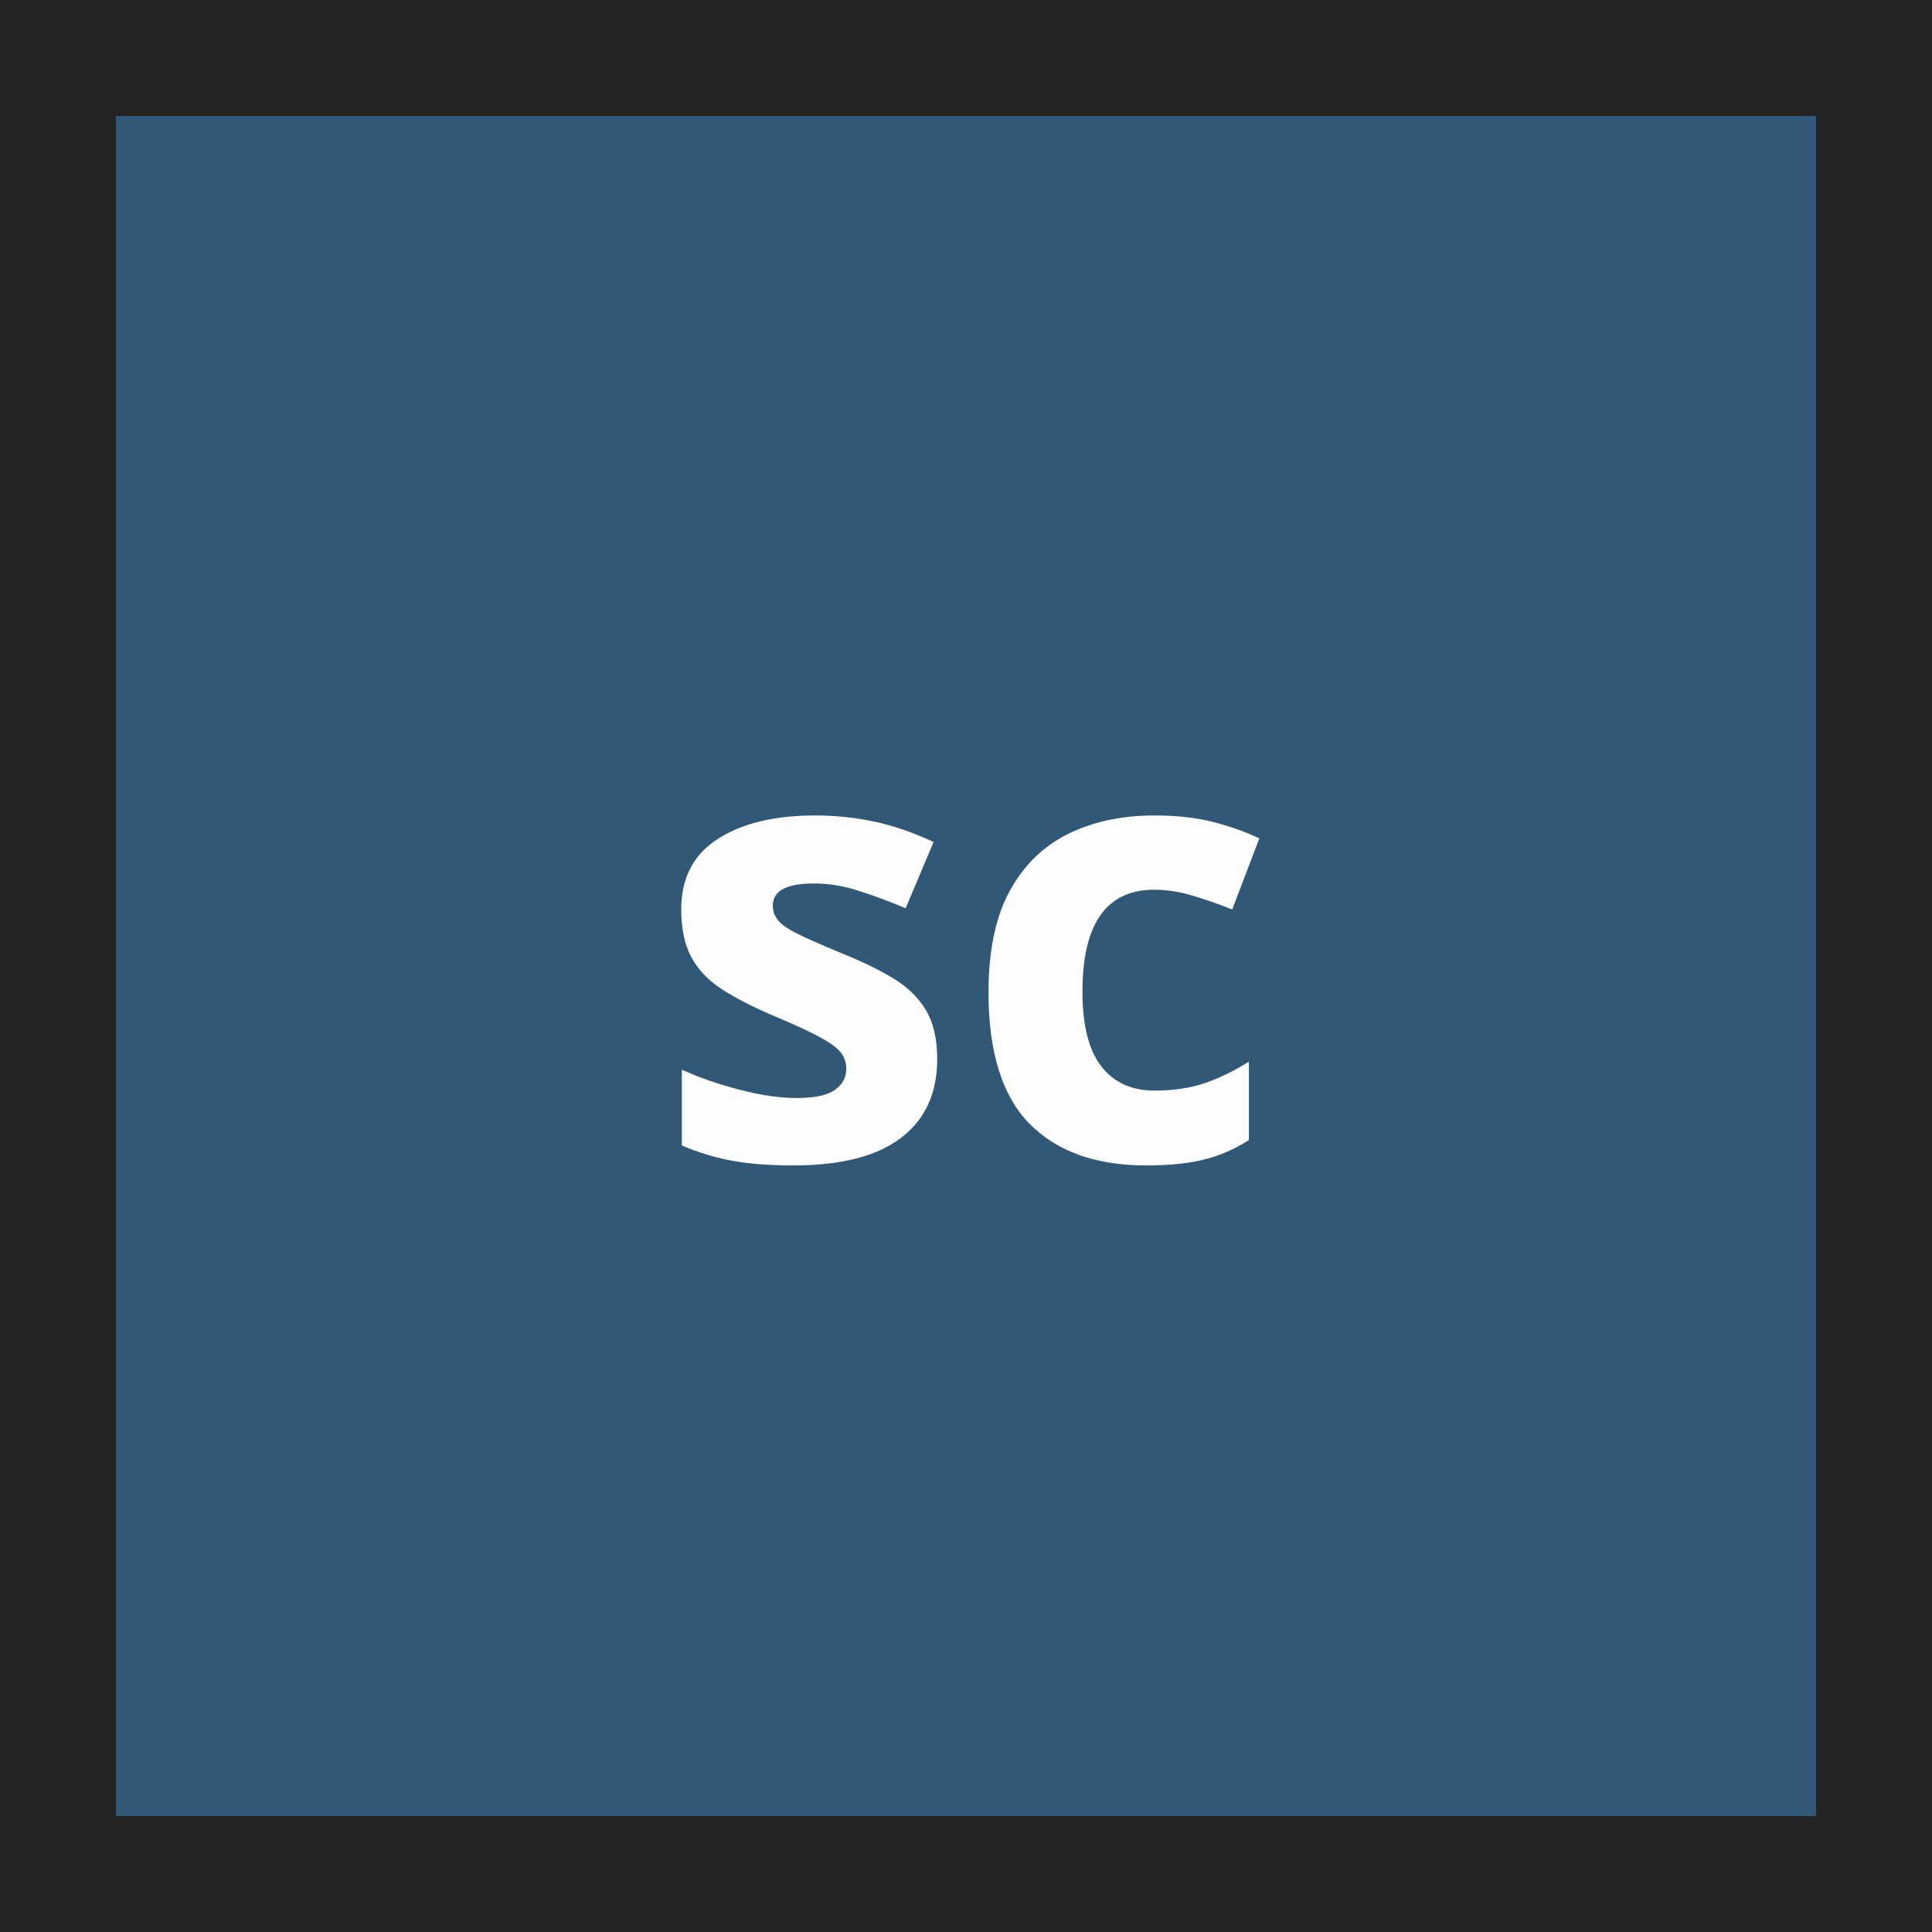
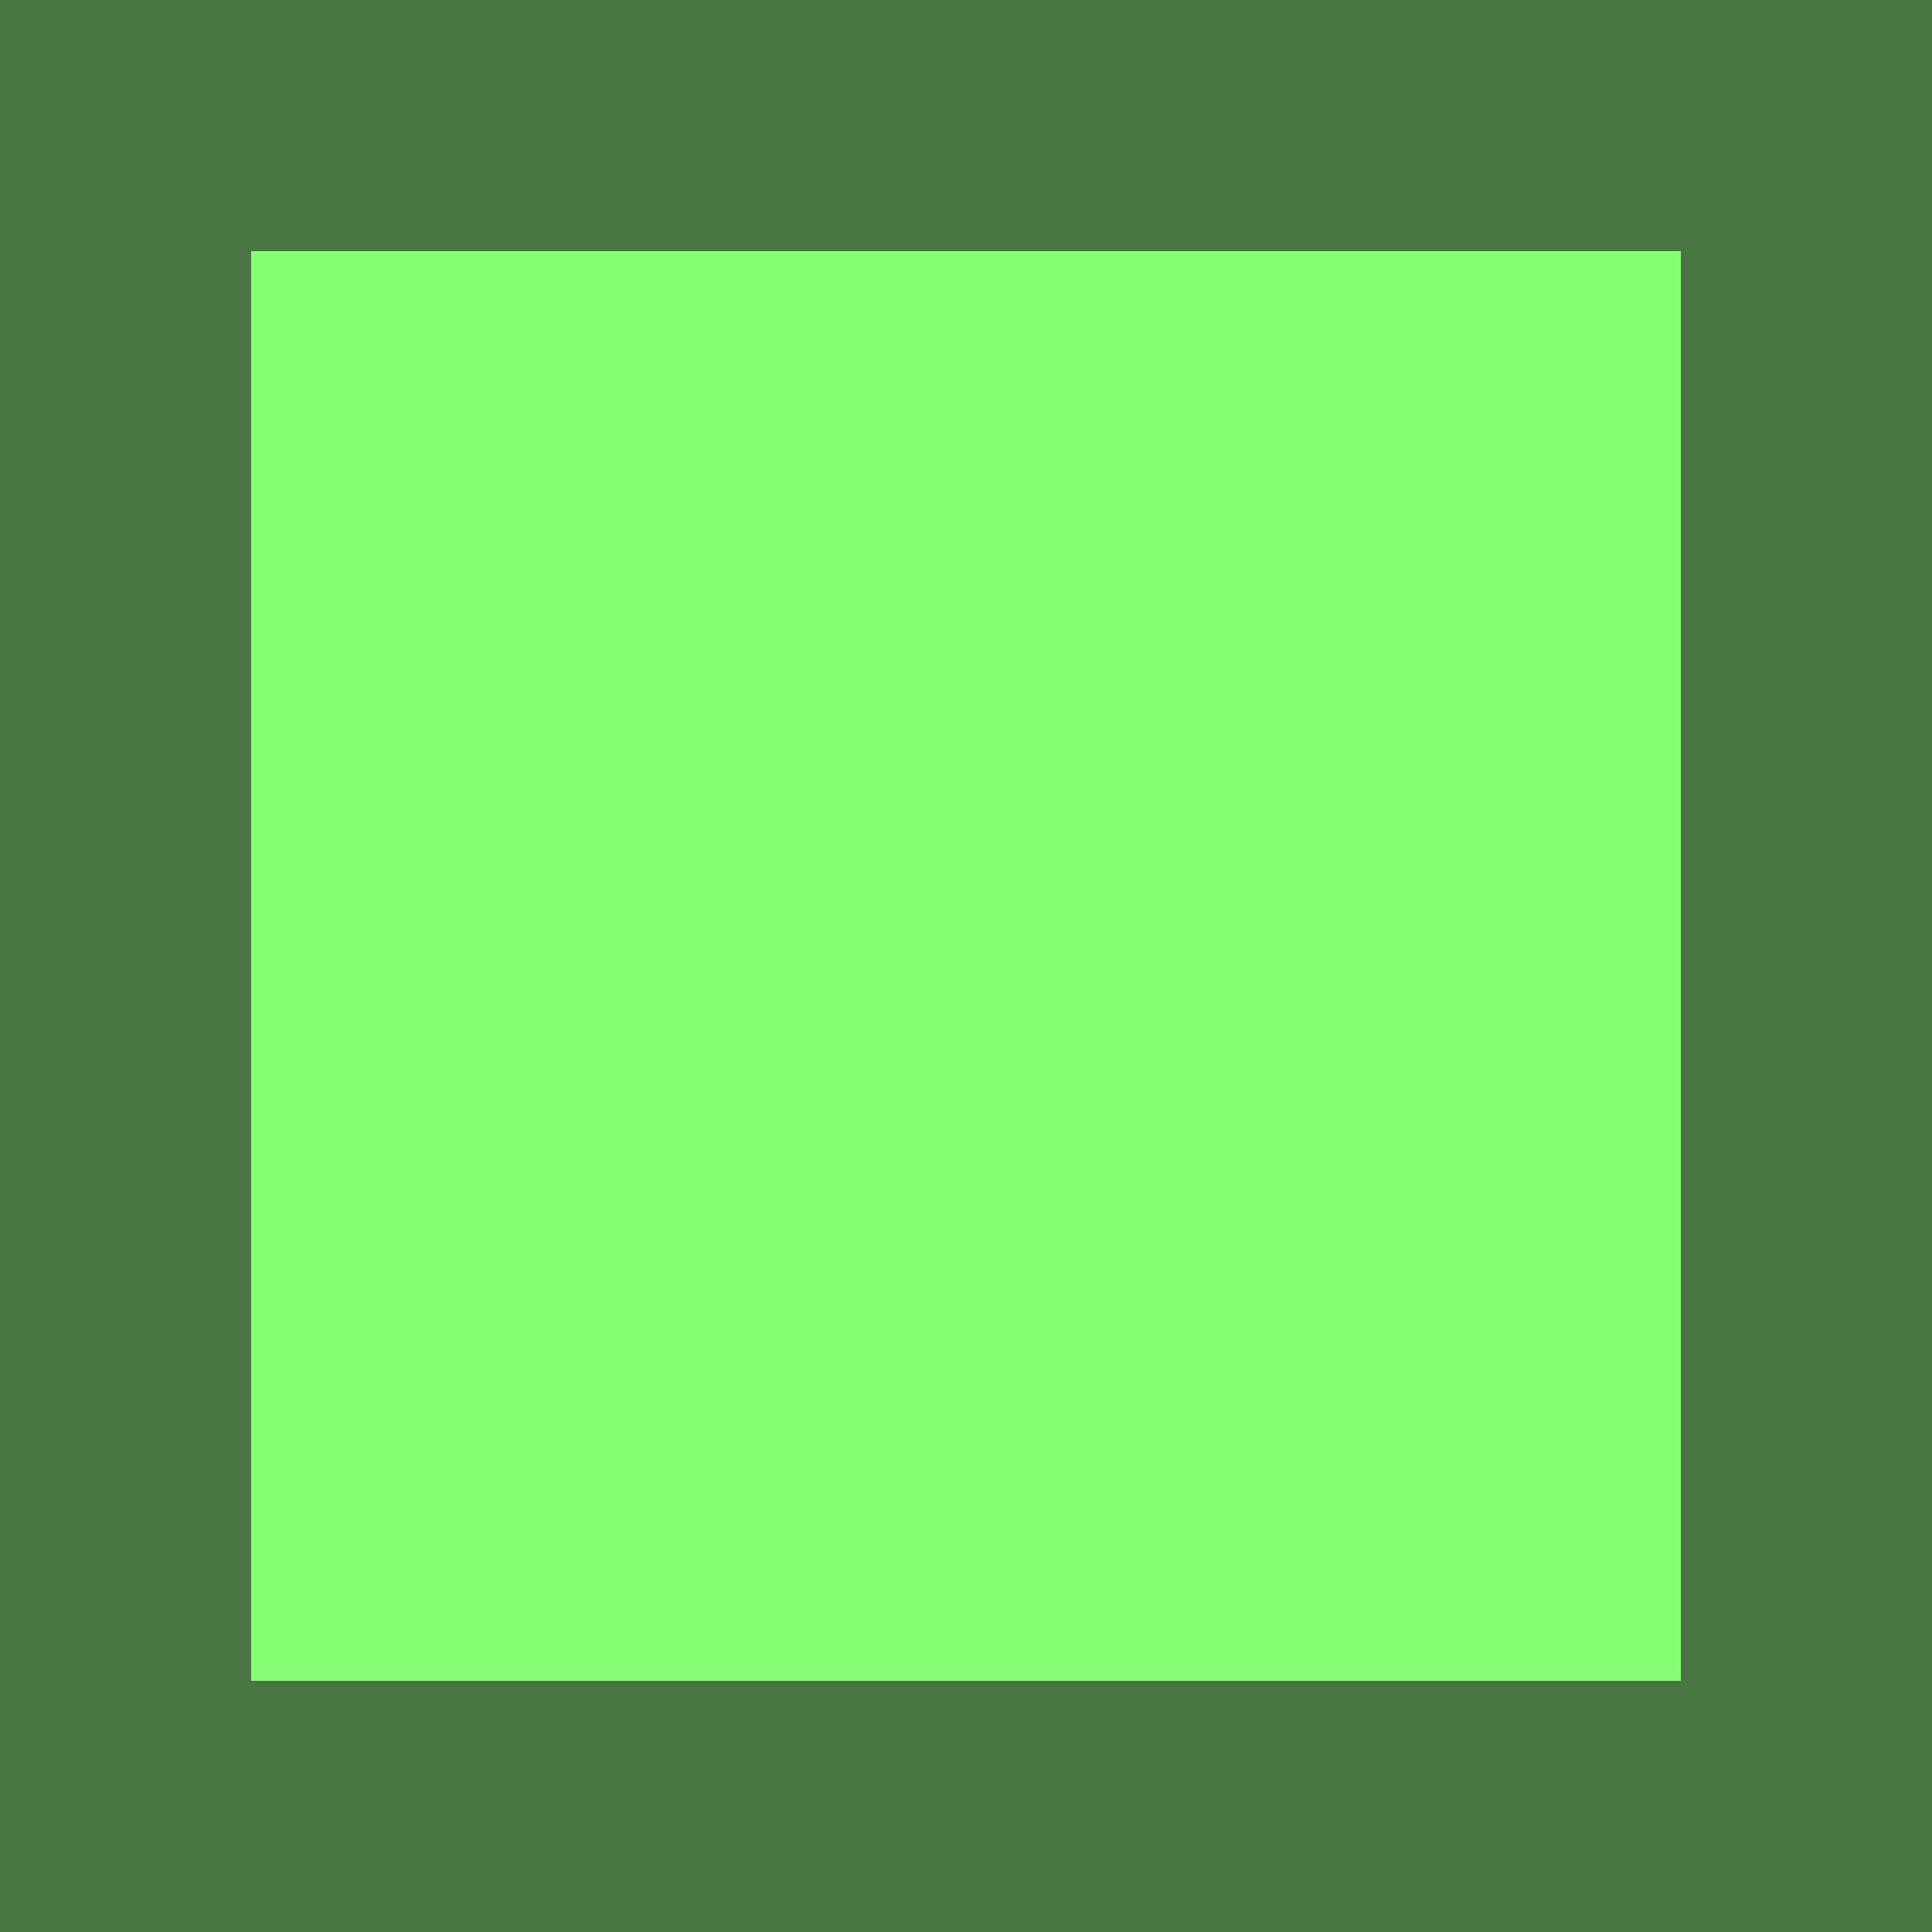
<svg xmlns="http://www.w3.org/2000/svg" version="1.1" name="sc-icon" preserveAspectRatio="xMinYMin" width="150px" height="150px" style="opacity:0.85;">
-   <rect x="3%" y="3%" height="94%" width="94%" stroke-width="6%" stroke="black" style="fill:#0F3E62;" />
-   <text x="50%" y="60%" font-family="sans-serif" font-size="400%" font-weight="bold" fill="white" text-anchor="middle">sc</text>
+   <rect x="3%" y="3%" height="94%" width="94%" stroke-width="20%" stroke="#2C6024" style="fill:#74FF60;" />
</svg>
